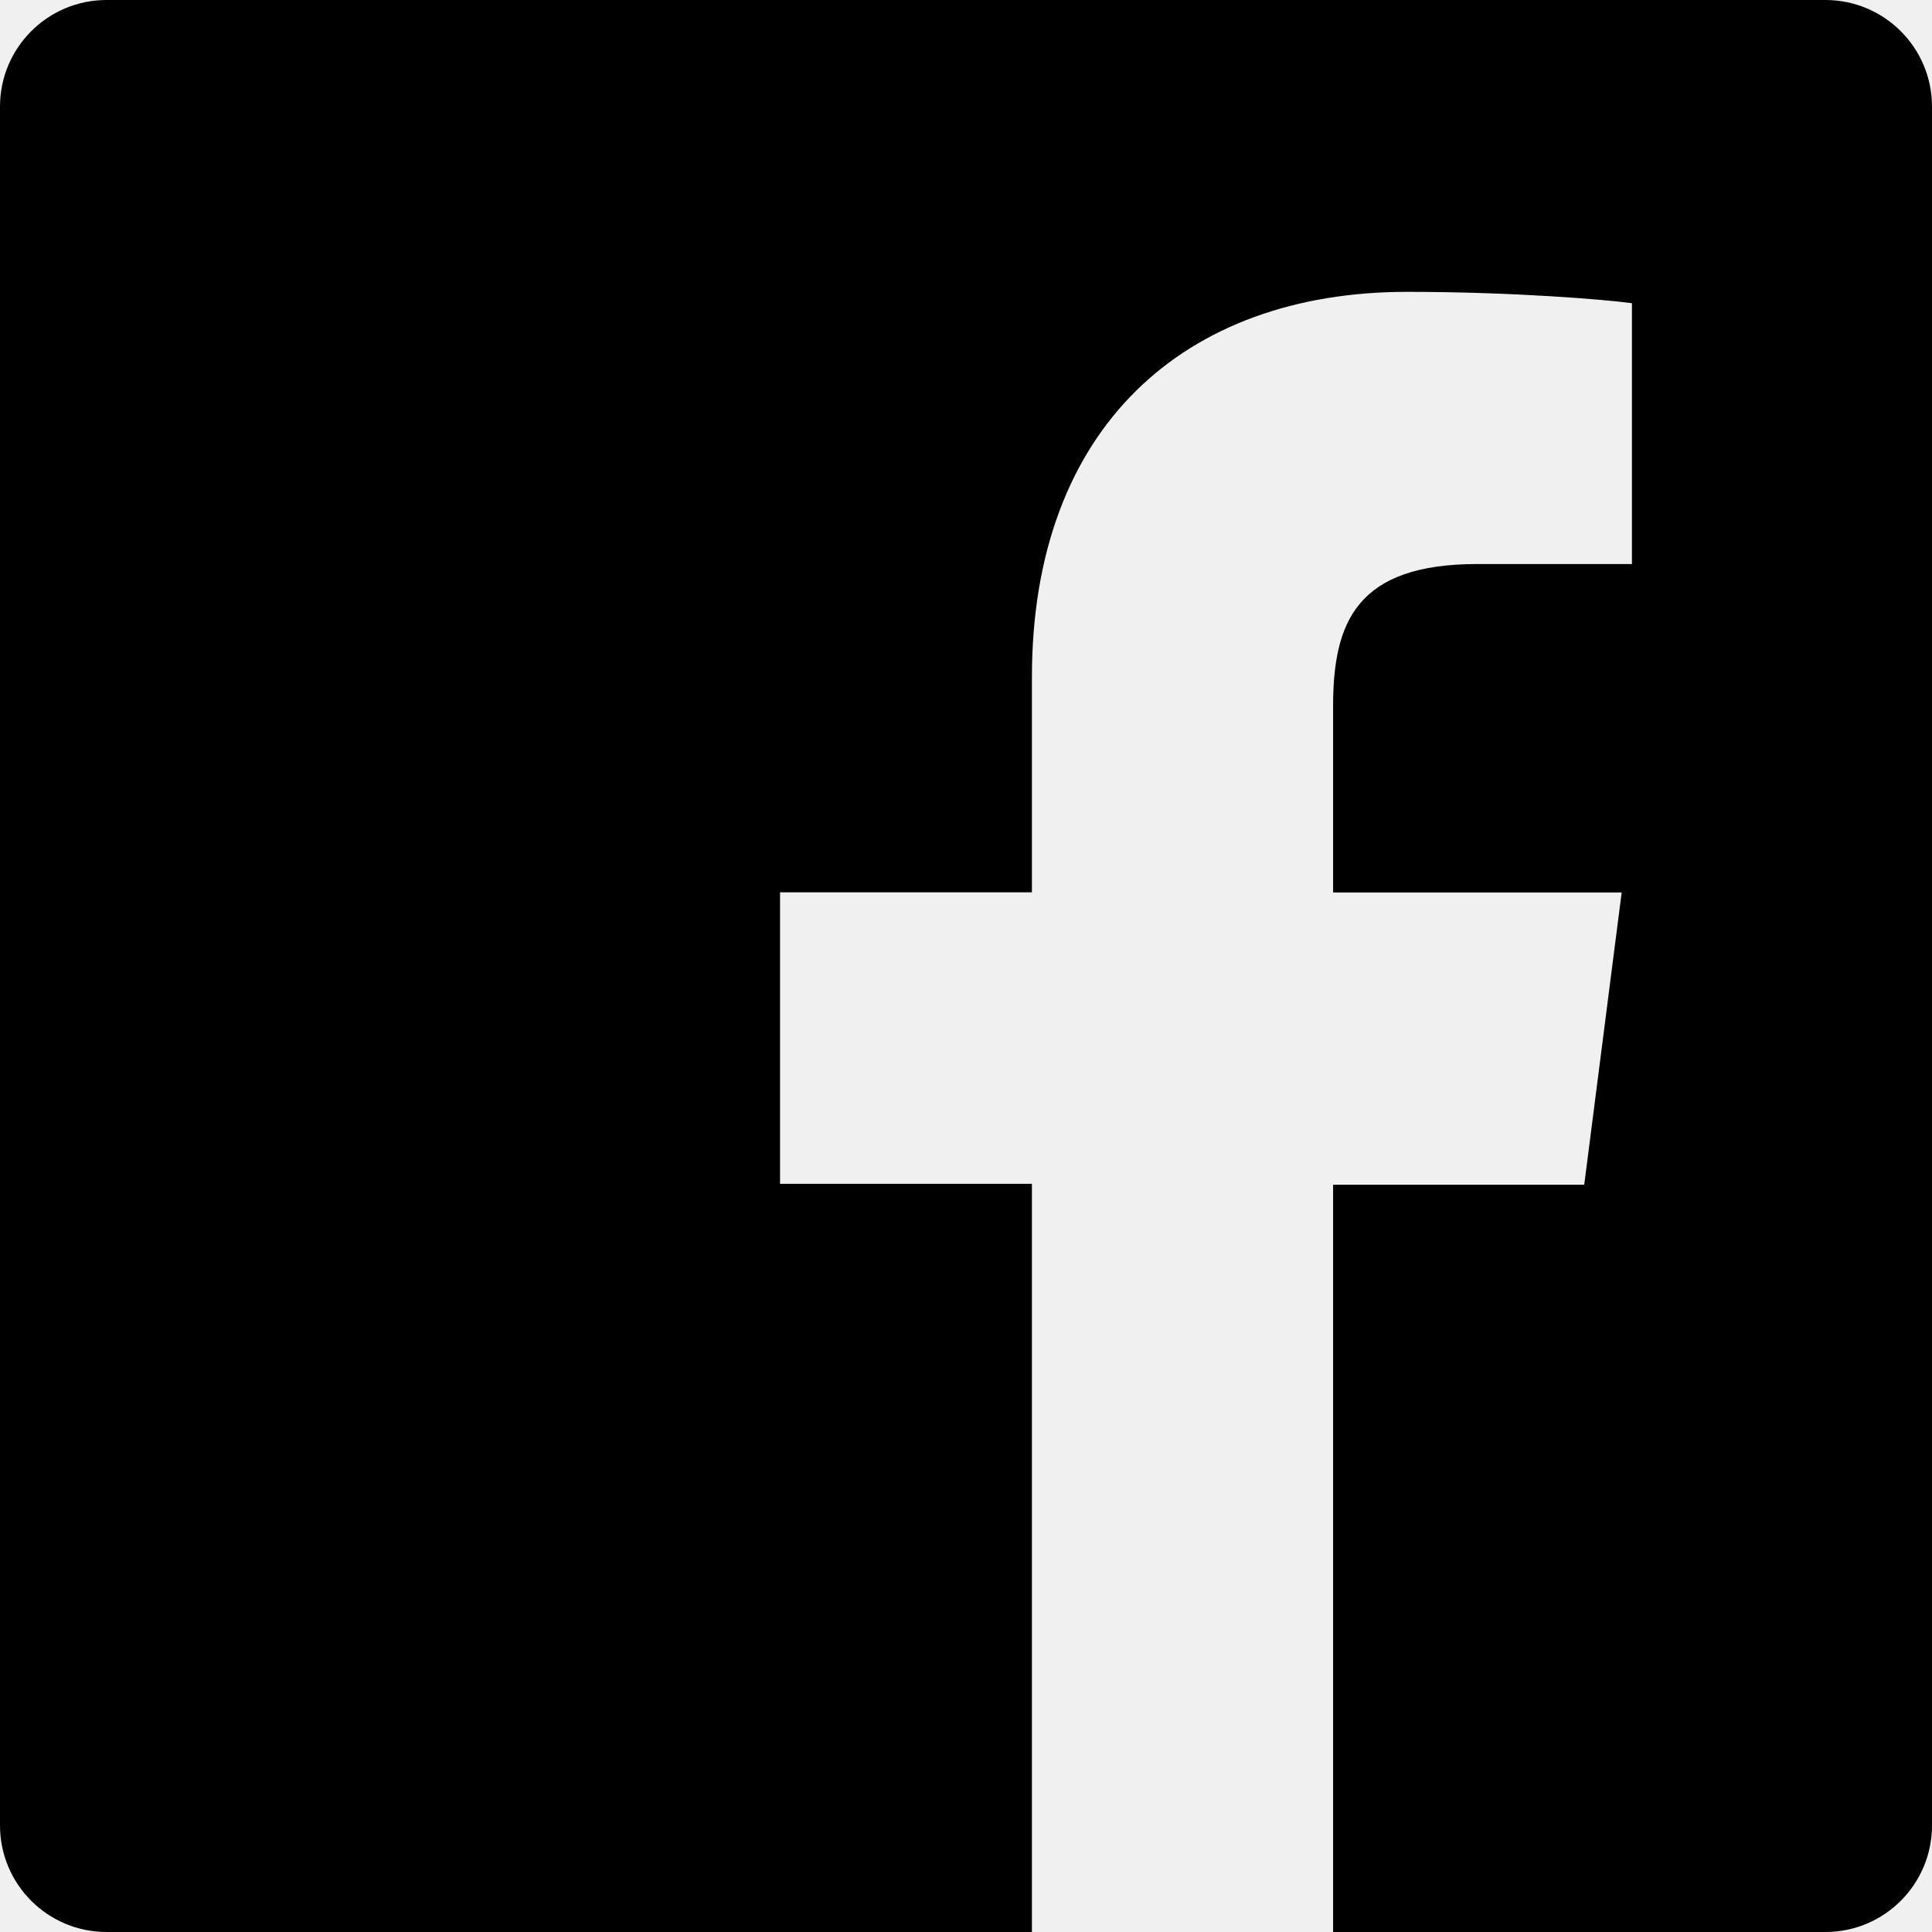
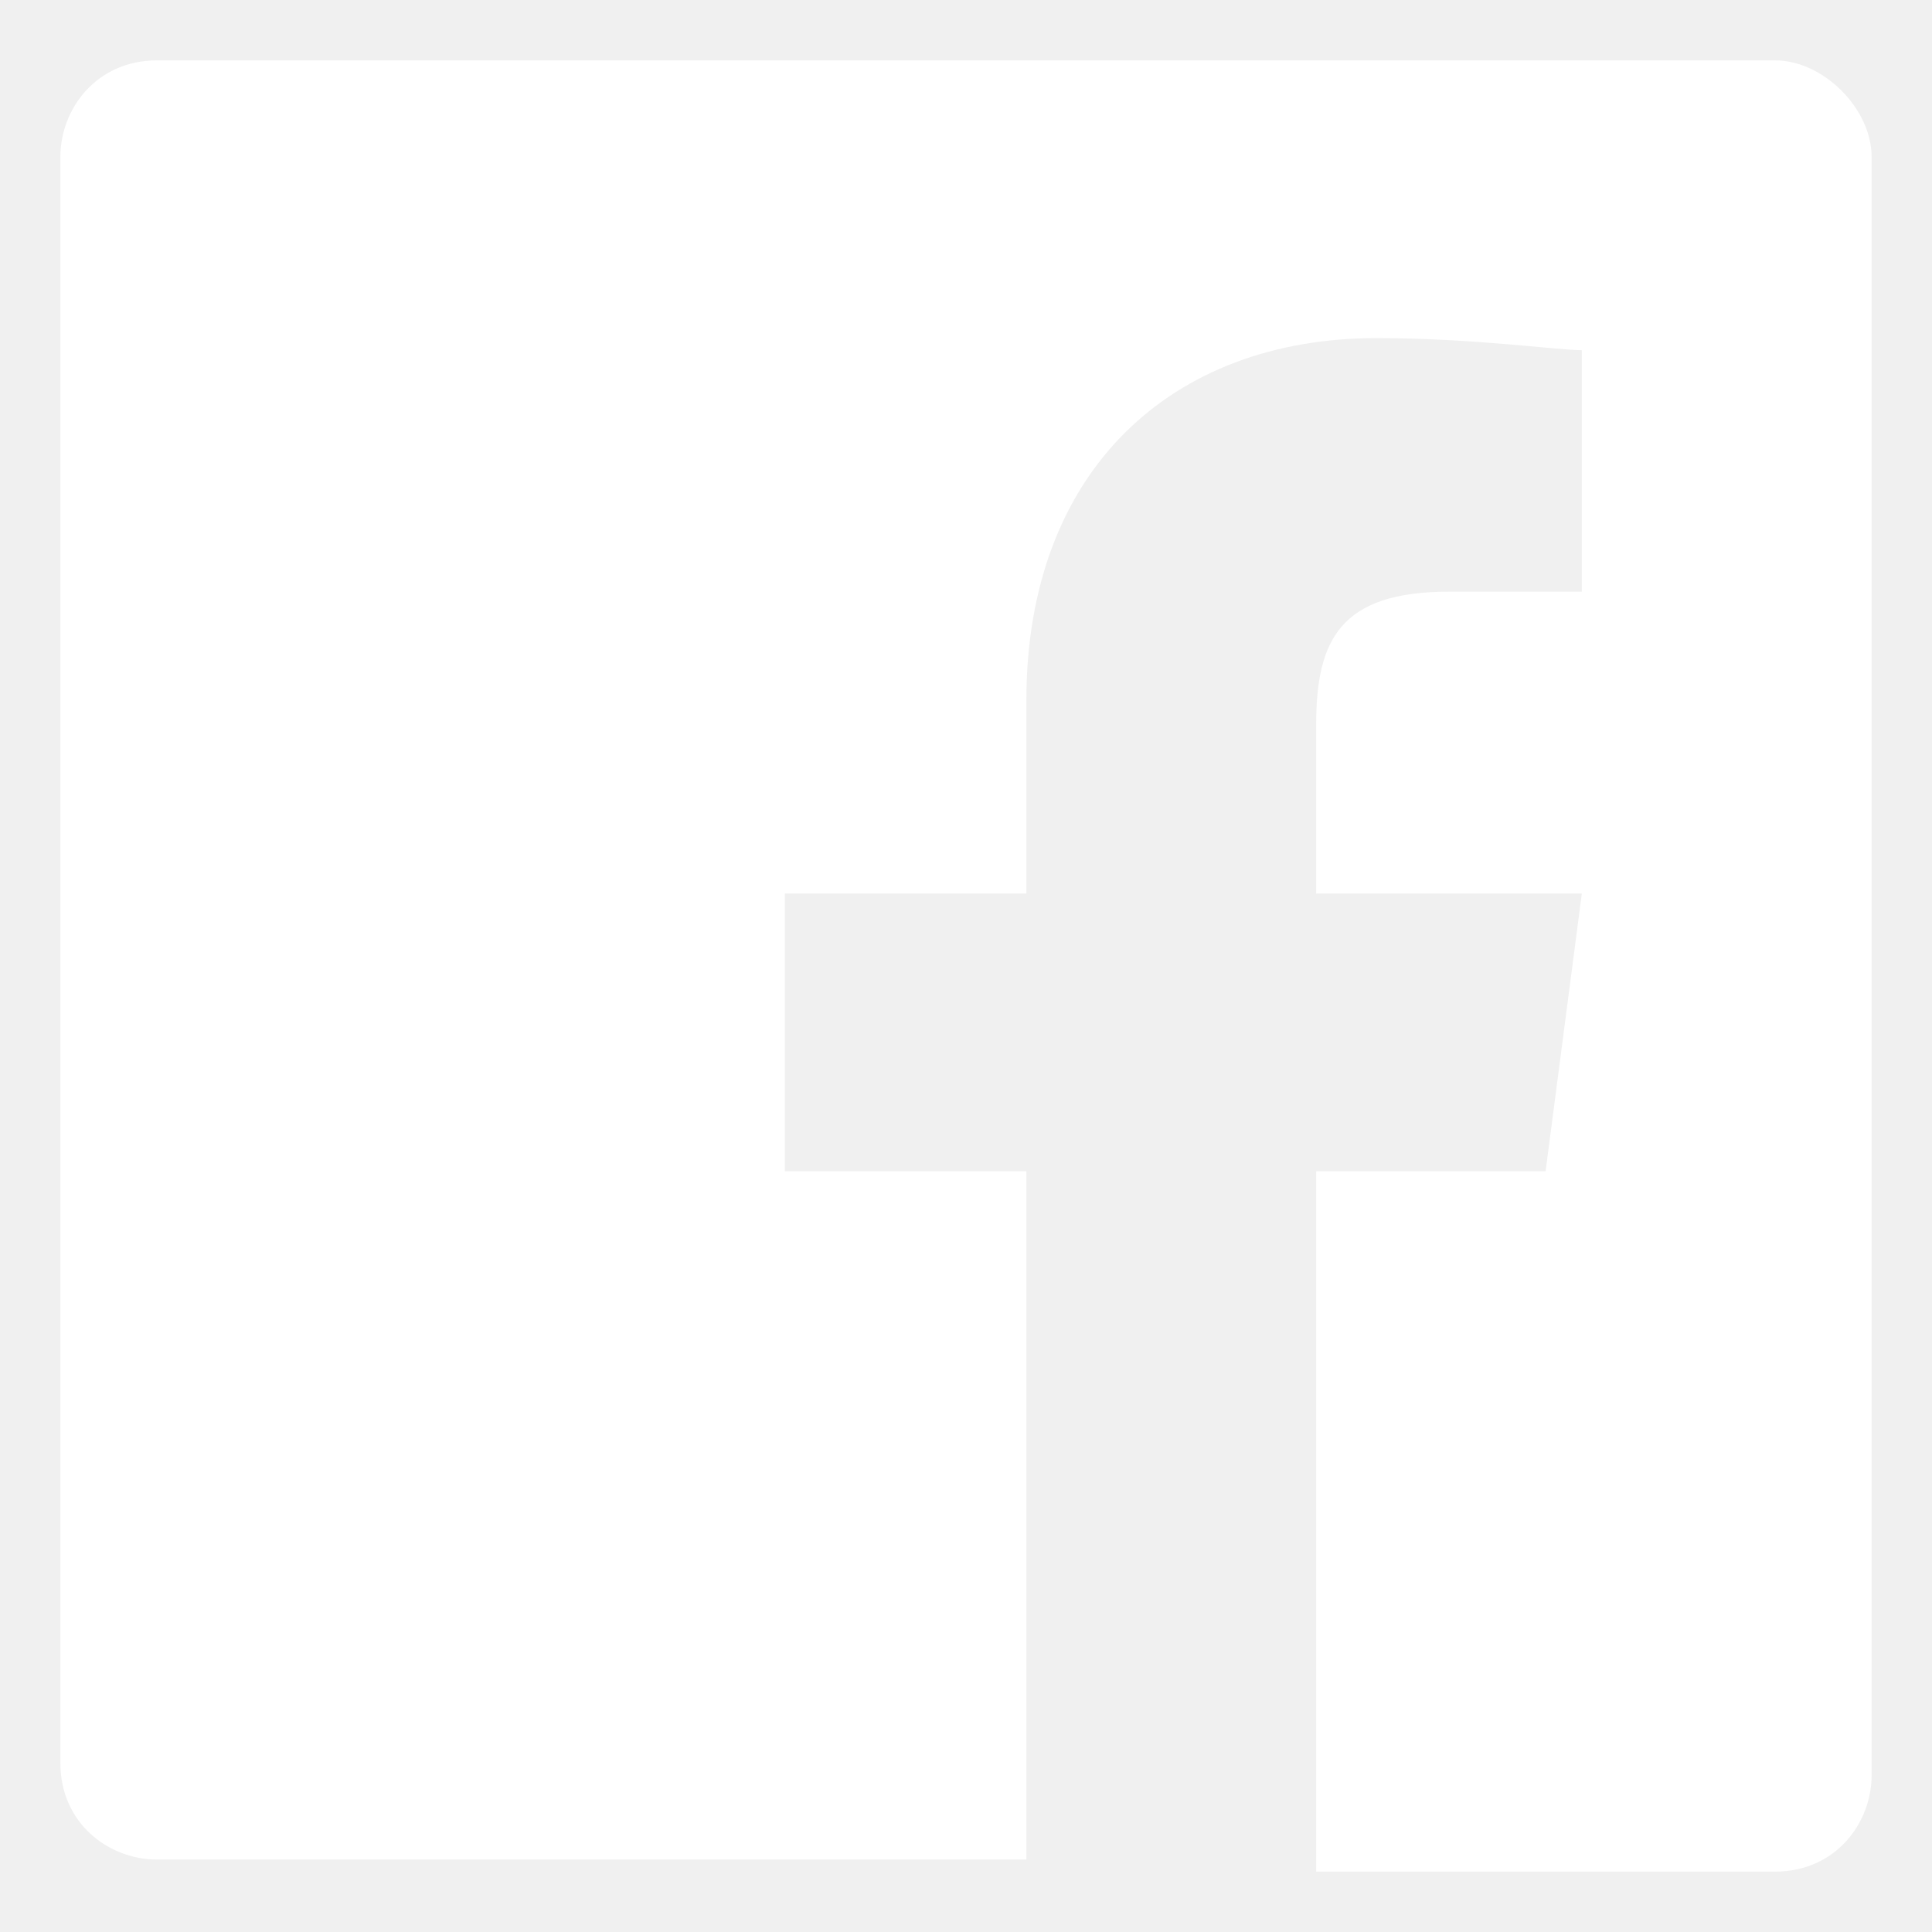
- <svg xmlns="http://www.w3.org/2000/svg" viewBox="0 0 16 16" fill-rule="evenodd" clip-rule="evenodd" stroke-linejoin="round" stroke-miterlimit="1.414">
-   <path d="M15.117 0H.883C.395 0 0 .395 0 .883v14.234c0 .488.395.883.883.883h7.663V9.804H6.46V7.39h2.086V5.607c0-2.066 1.262-3.19 3.106-3.19.883 0 1.642.064 1.863.094v2.16h-1.28c-1 0-1.195.48-1.195 1.18v1.54h2.39l-.31 2.42h-2.08V16h4.077c.488 0 .883-.395.883-.883V.883C16 .395 15.605 0 15.117 0" fill-rule="nonzero" />
+ <svg xmlns="http://www.w3.org/2000/svg" version="1.1" id="Layer_1" x="0px" y="0px" viewBox="0 0 16 16" style="enable-background:new 0 0 16 16;" xml:space="preserve">
+   <style type="text/css">
+ 	.st0{fill:#FFFFFF;}
+ </style>
+   <path class="st0" d="M14.7,0.5H1.3c-0.5,0-0.8,0.4-0.8,0.8v13.3c0,0.5,0.4,0.8,0.8,0.8h7.2V9.7h-2V7.4h2V5.8c0-1.9,1.2-3,2.9-3  c0.8,0,1.5,0.1,1.7,0.1v2H12c-0.9,0-1.1,0.4-1.1,1.1v1.4h2.2l-0.3,2.3h-1.9v5.8h3.8c0.5,0,0.8-0.4,0.8-0.8V1.3  C15.5,0.9,15.1,0.5,14.7,0.5" />
</svg>
